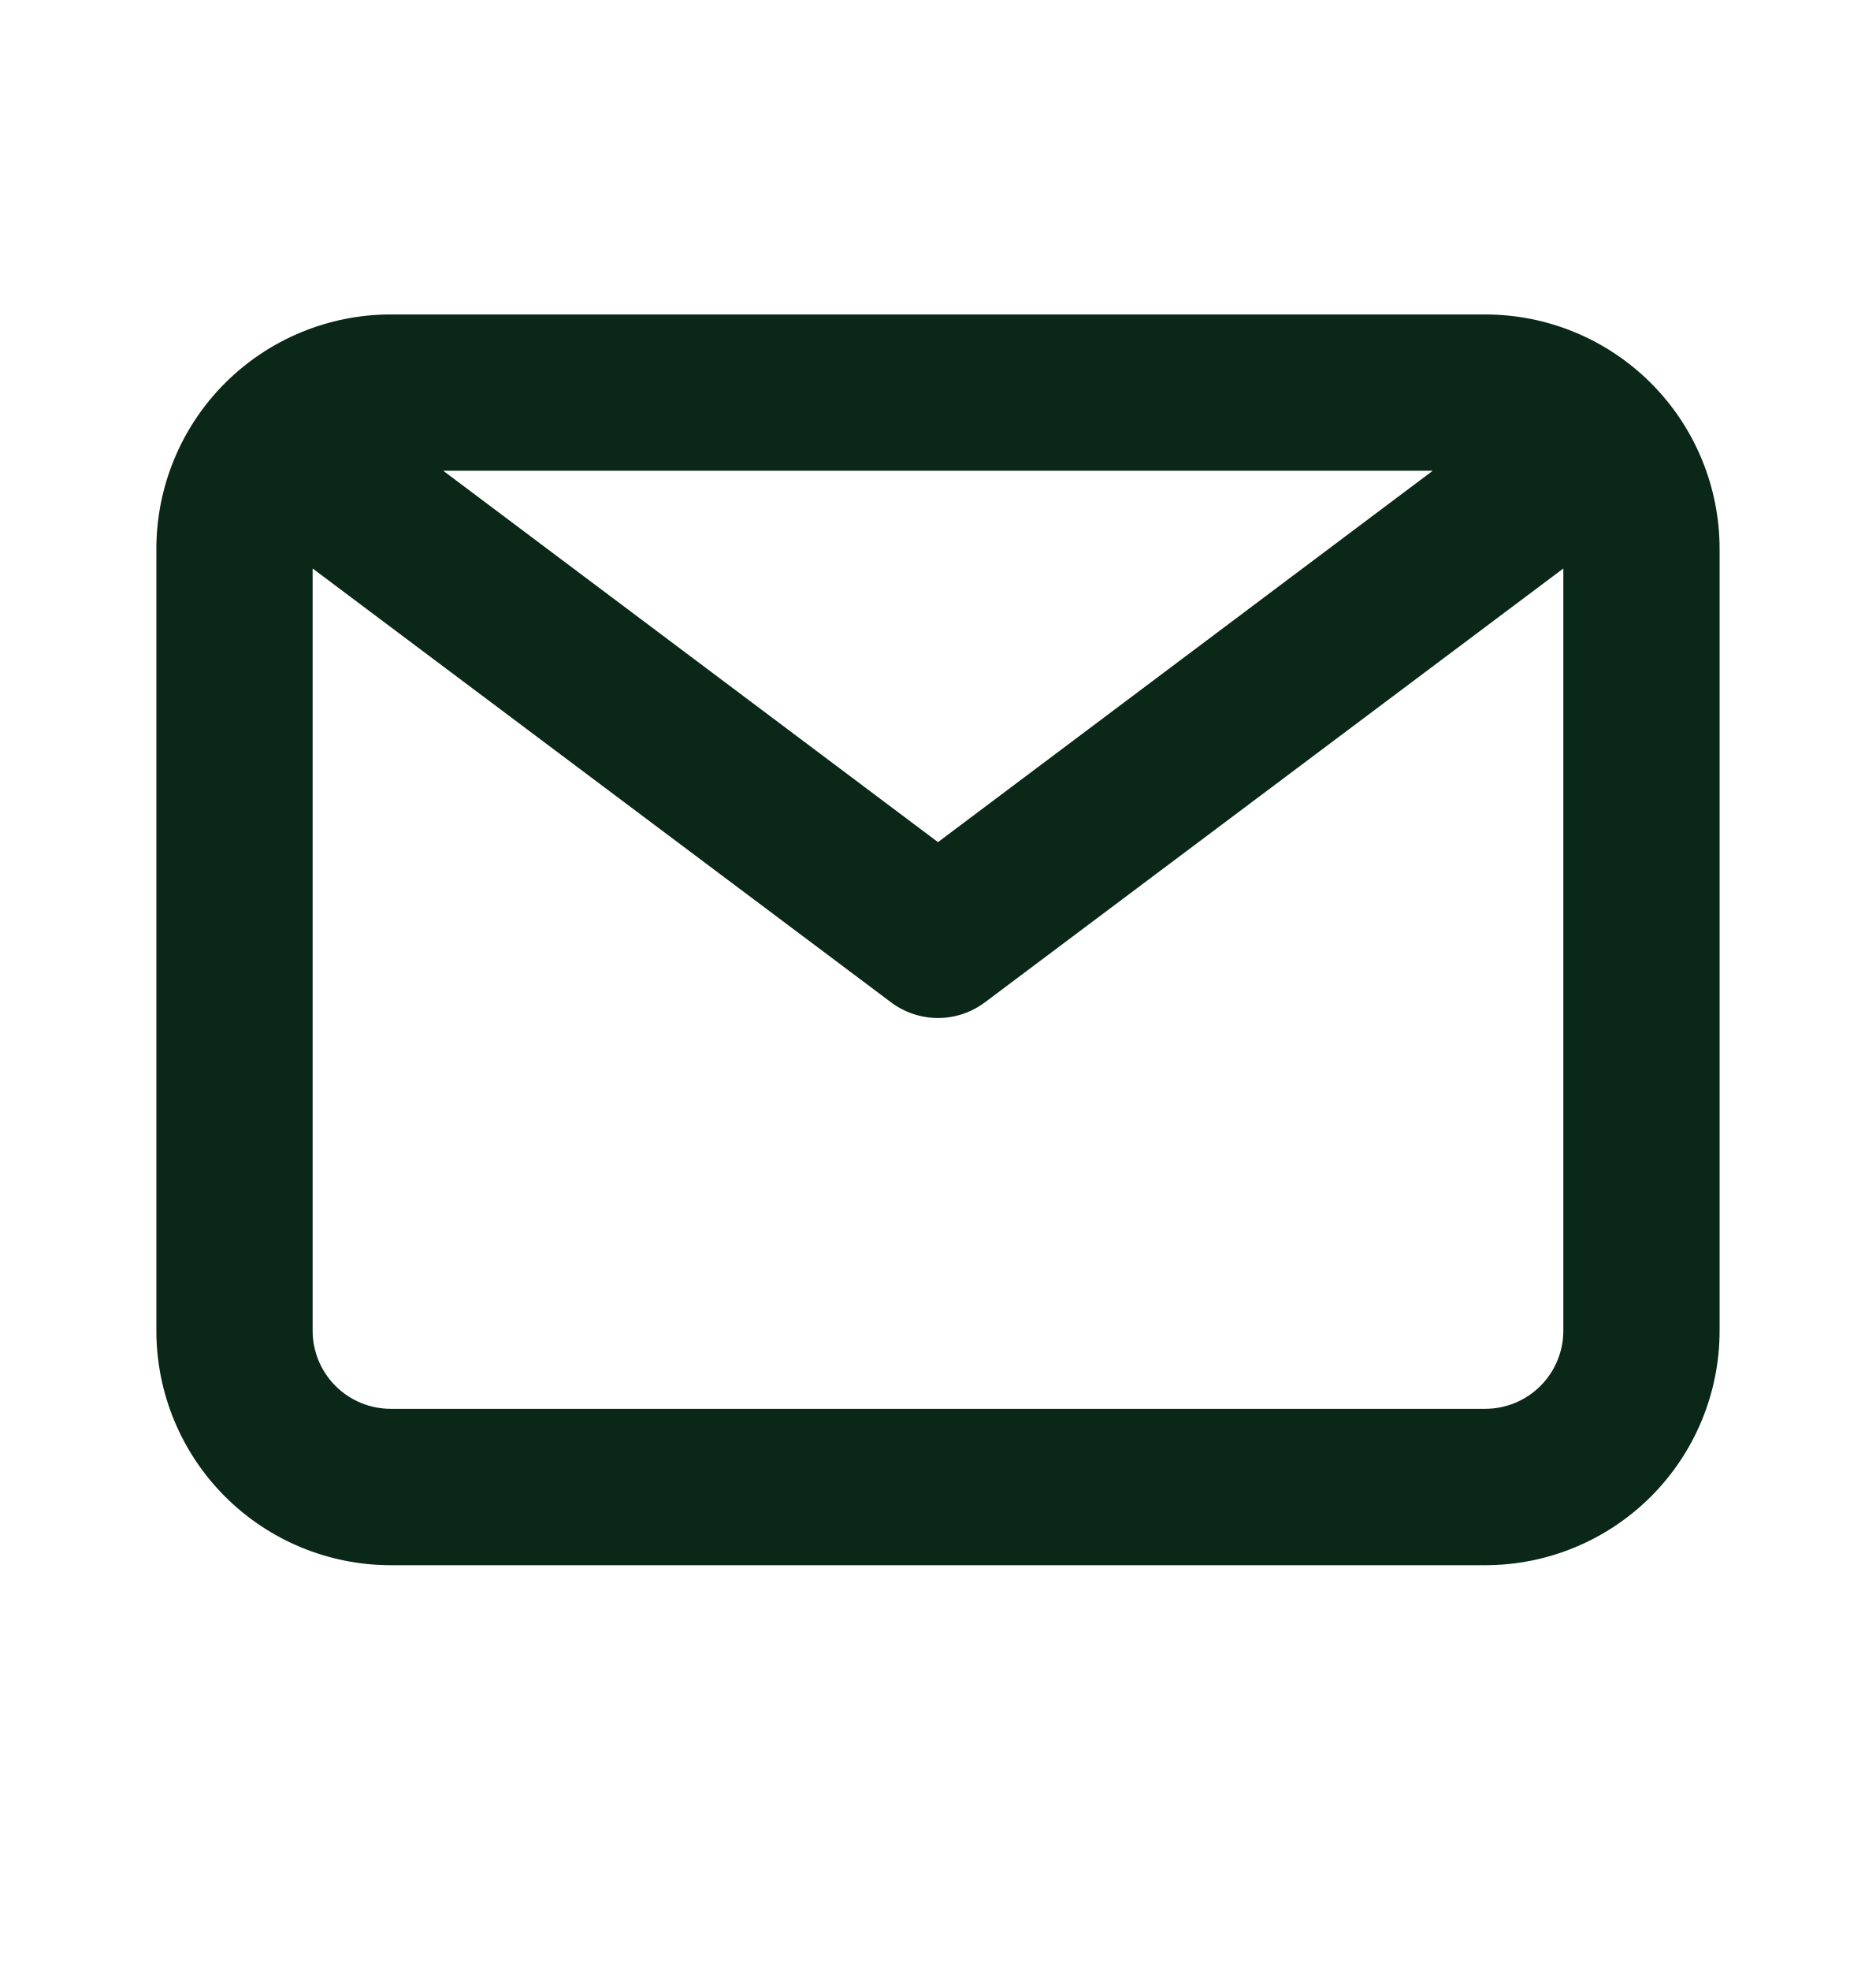
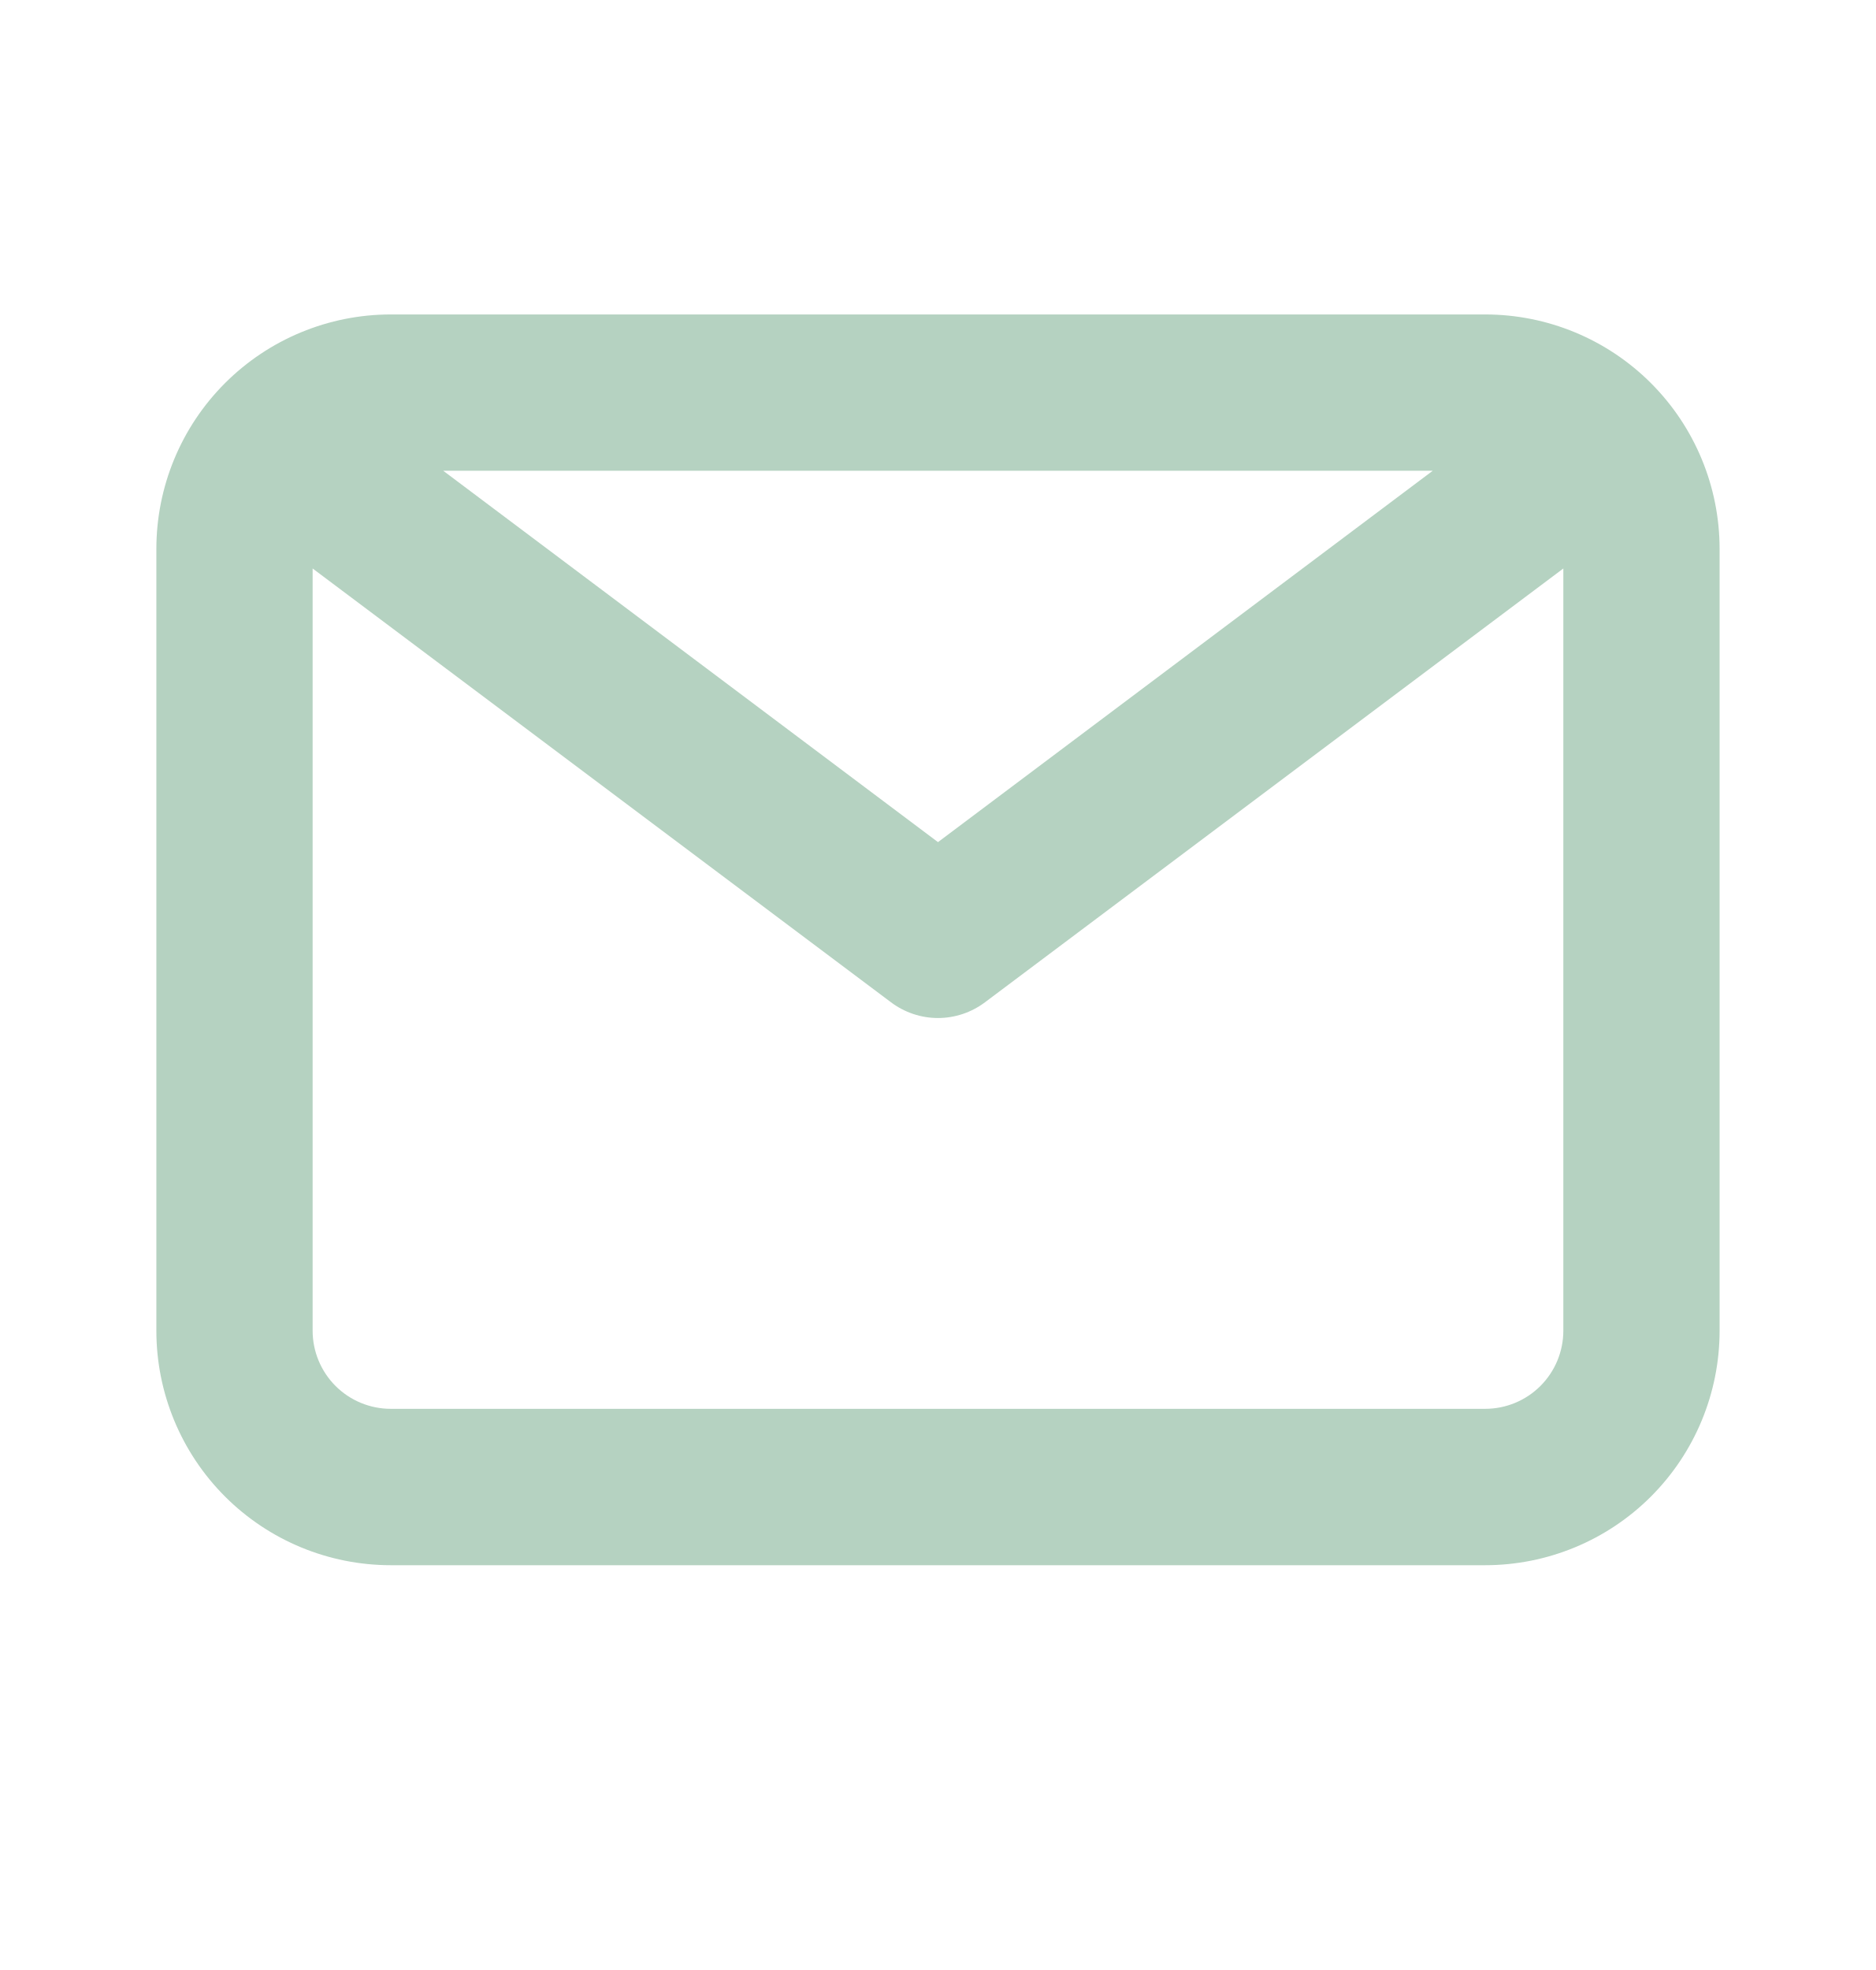
<svg xmlns="http://www.w3.org/2000/svg" width="20" height="21" viewBox="0 0 20 21" fill="none">
-   <path d="M15.833 3.352H4.167C3.504 3.352 2.868 3.615 2.399 4.084C1.93 4.553 1.667 5.189 1.667 5.852V14.185C1.667 14.848 1.93 15.484 2.399 15.953C2.868 16.422 3.504 16.685 4.167 16.685H15.833C16.496 16.685 17.132 16.422 17.601 15.953C18.07 15.484 18.333 14.848 18.333 14.185V5.852C18.333 5.189 18.07 4.553 17.601 4.084C17.132 3.615 16.496 3.352 15.833 3.352ZM15.275 5.018L10 8.977L4.725 5.018H15.275ZM15.833 15.018H4.167C3.946 15.018 3.734 14.931 3.577 14.774C3.421 14.618 3.333 14.406 3.333 14.185V6.06L9.5 10.685C9.644 10.793 9.82 10.852 10 10.852C10.18 10.852 10.356 10.793 10.5 10.685L16.667 6.06V14.185C16.667 14.406 16.579 14.618 16.423 14.774C16.266 14.931 16.054 15.018 15.833 15.018Z" fill="#0A2718" />
+   <path d="M15.833 3.352H4.167C3.504 3.352 2.868 3.615 2.399 4.084C1.93 4.553 1.667 5.189 1.667 5.852V14.185C1.667 14.848 1.93 15.484 2.399 15.953C2.868 16.422 3.504 16.685 4.167 16.685H15.833C16.496 16.685 17.132 16.422 17.601 15.953C18.07 15.484 18.333 14.848 18.333 14.185V5.852C18.333 5.189 18.07 4.553 17.601 4.084C17.132 3.615 16.496 3.352 15.833 3.352ZM15.275 5.018L10 8.977L4.725 5.018H15.275ZM15.833 15.018H4.167C3.946 15.018 3.734 14.931 3.577 14.774C3.421 14.618 3.333 14.406 3.333 14.185V6.06L9.5 10.685C9.644 10.793 9.82 10.852 10 10.852C10.18 10.852 10.356 10.793 10.5 10.685L16.667 6.06V14.185C16.667 14.406 16.579 14.618 16.423 14.774C16.266 14.931 16.054 15.018 15.833 15.018Z" fill="#B5D2C1" />
</svg>
